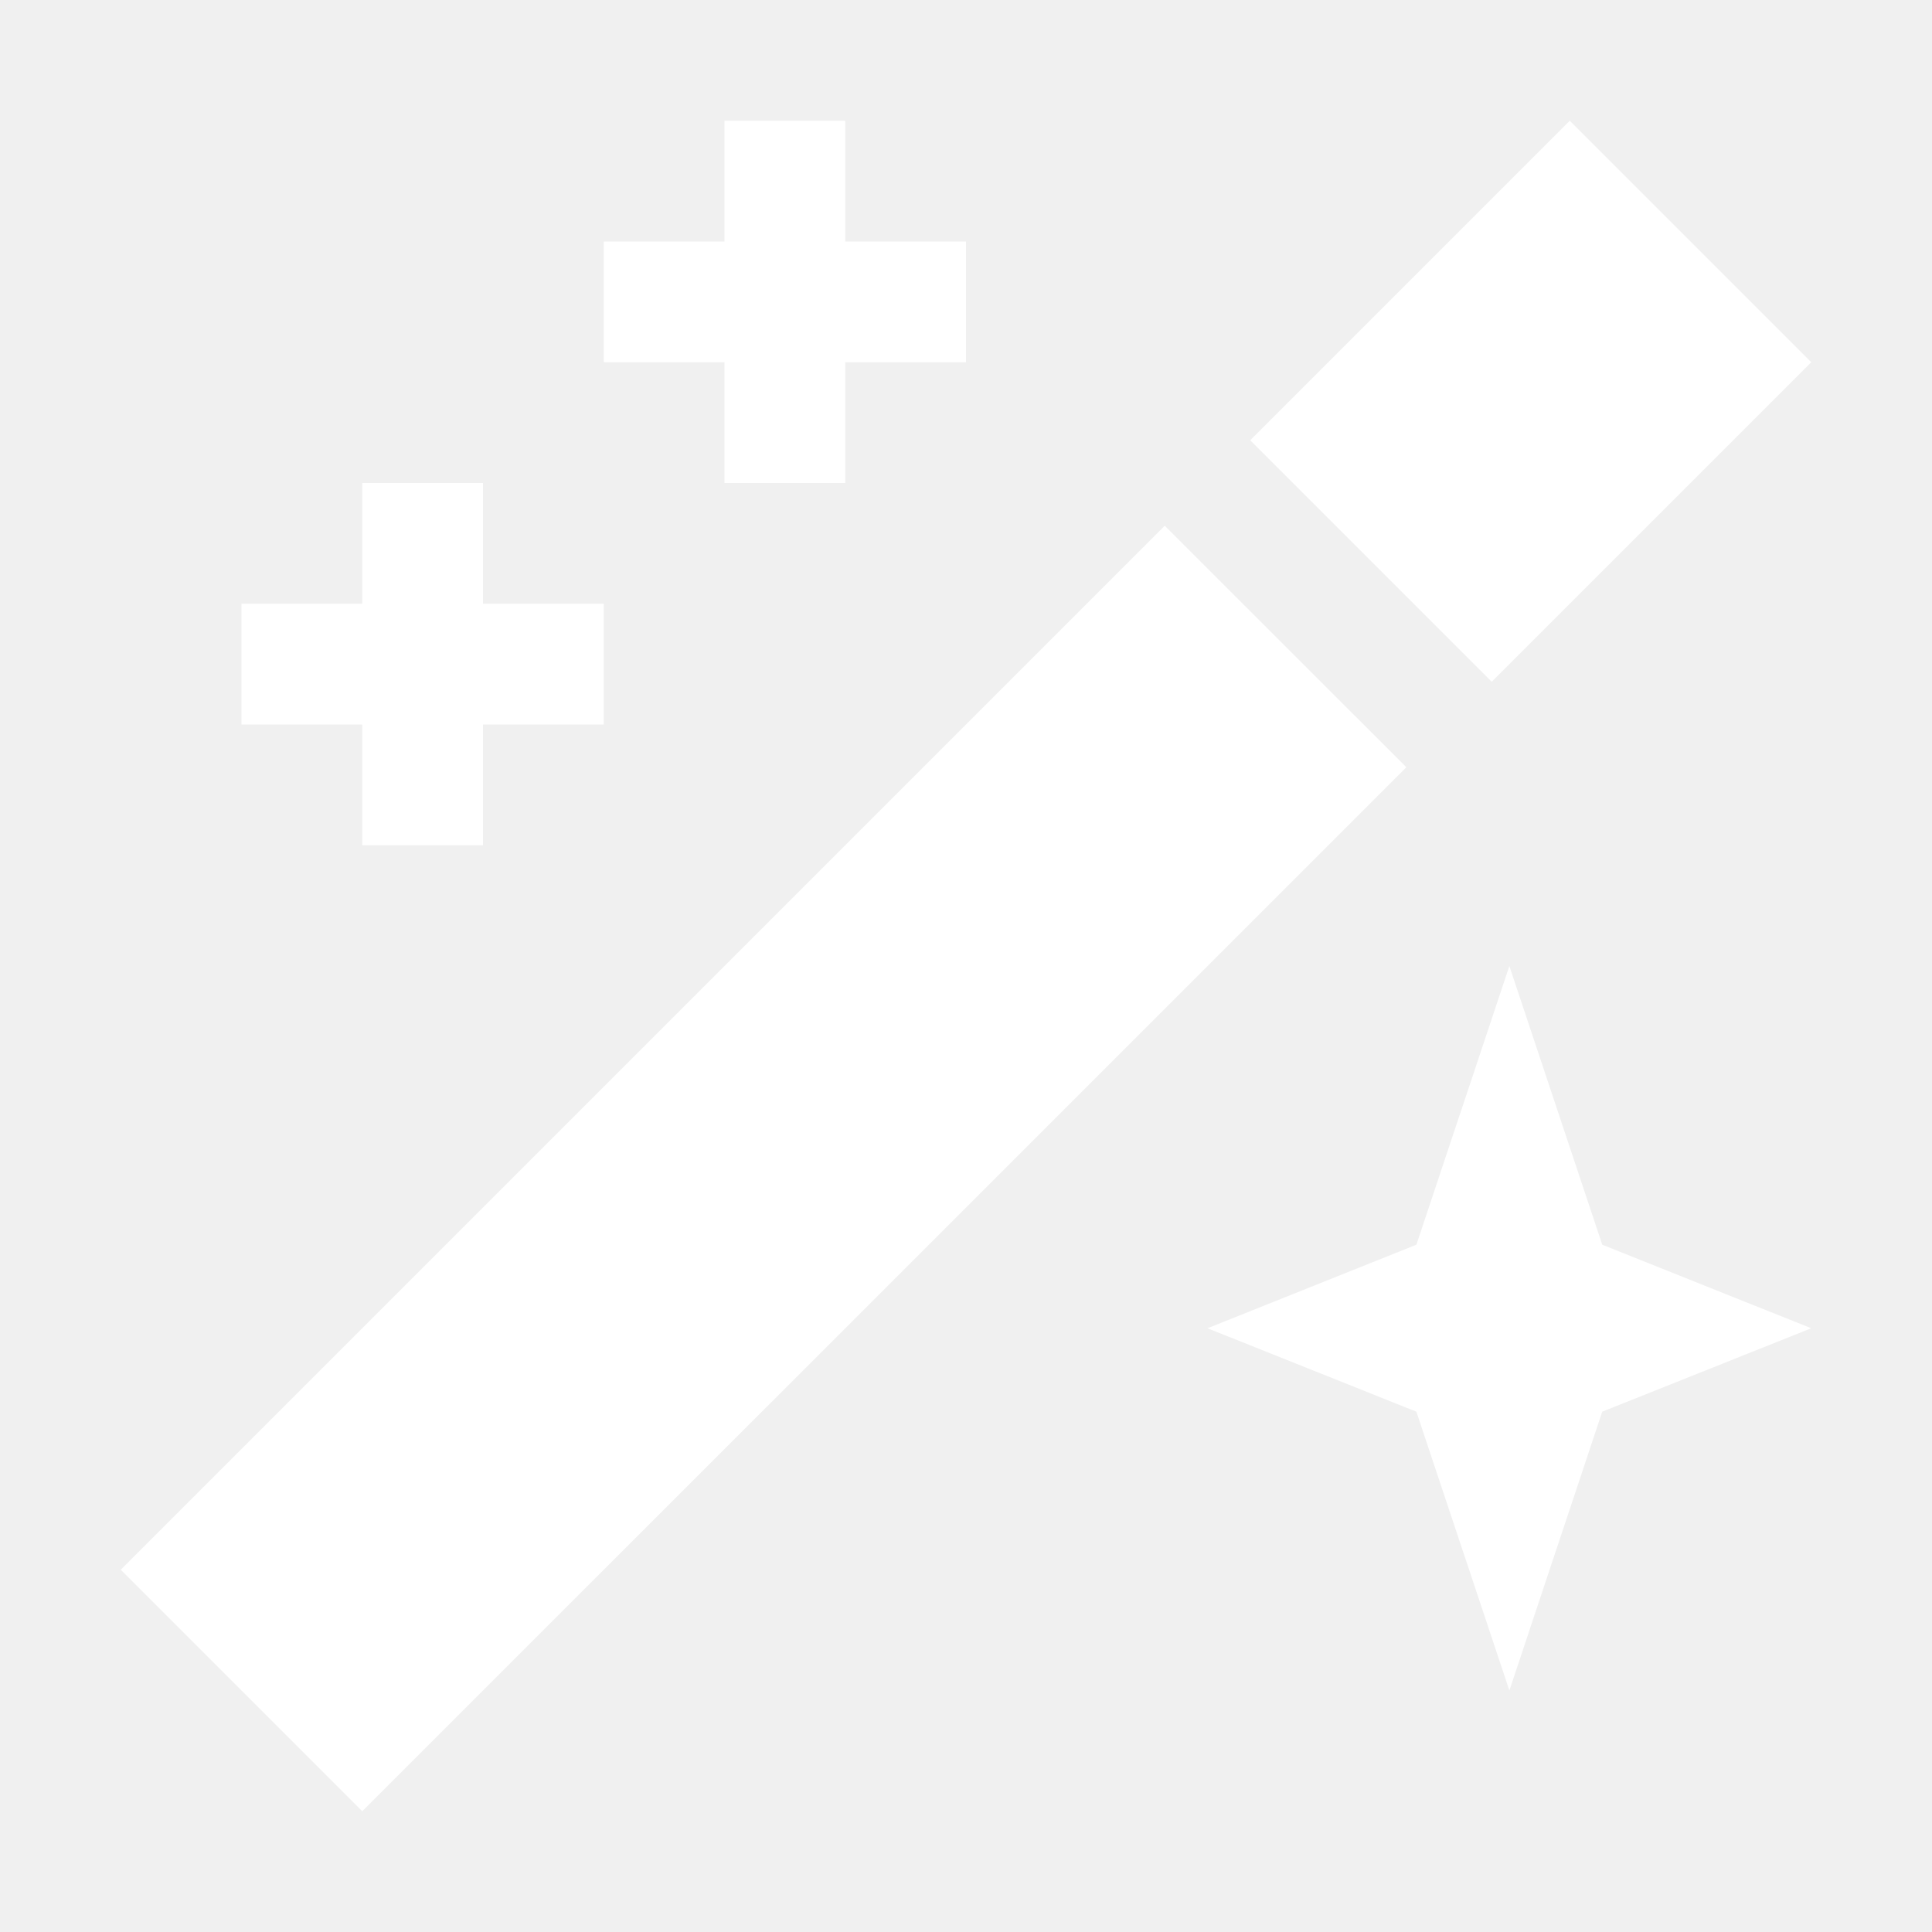
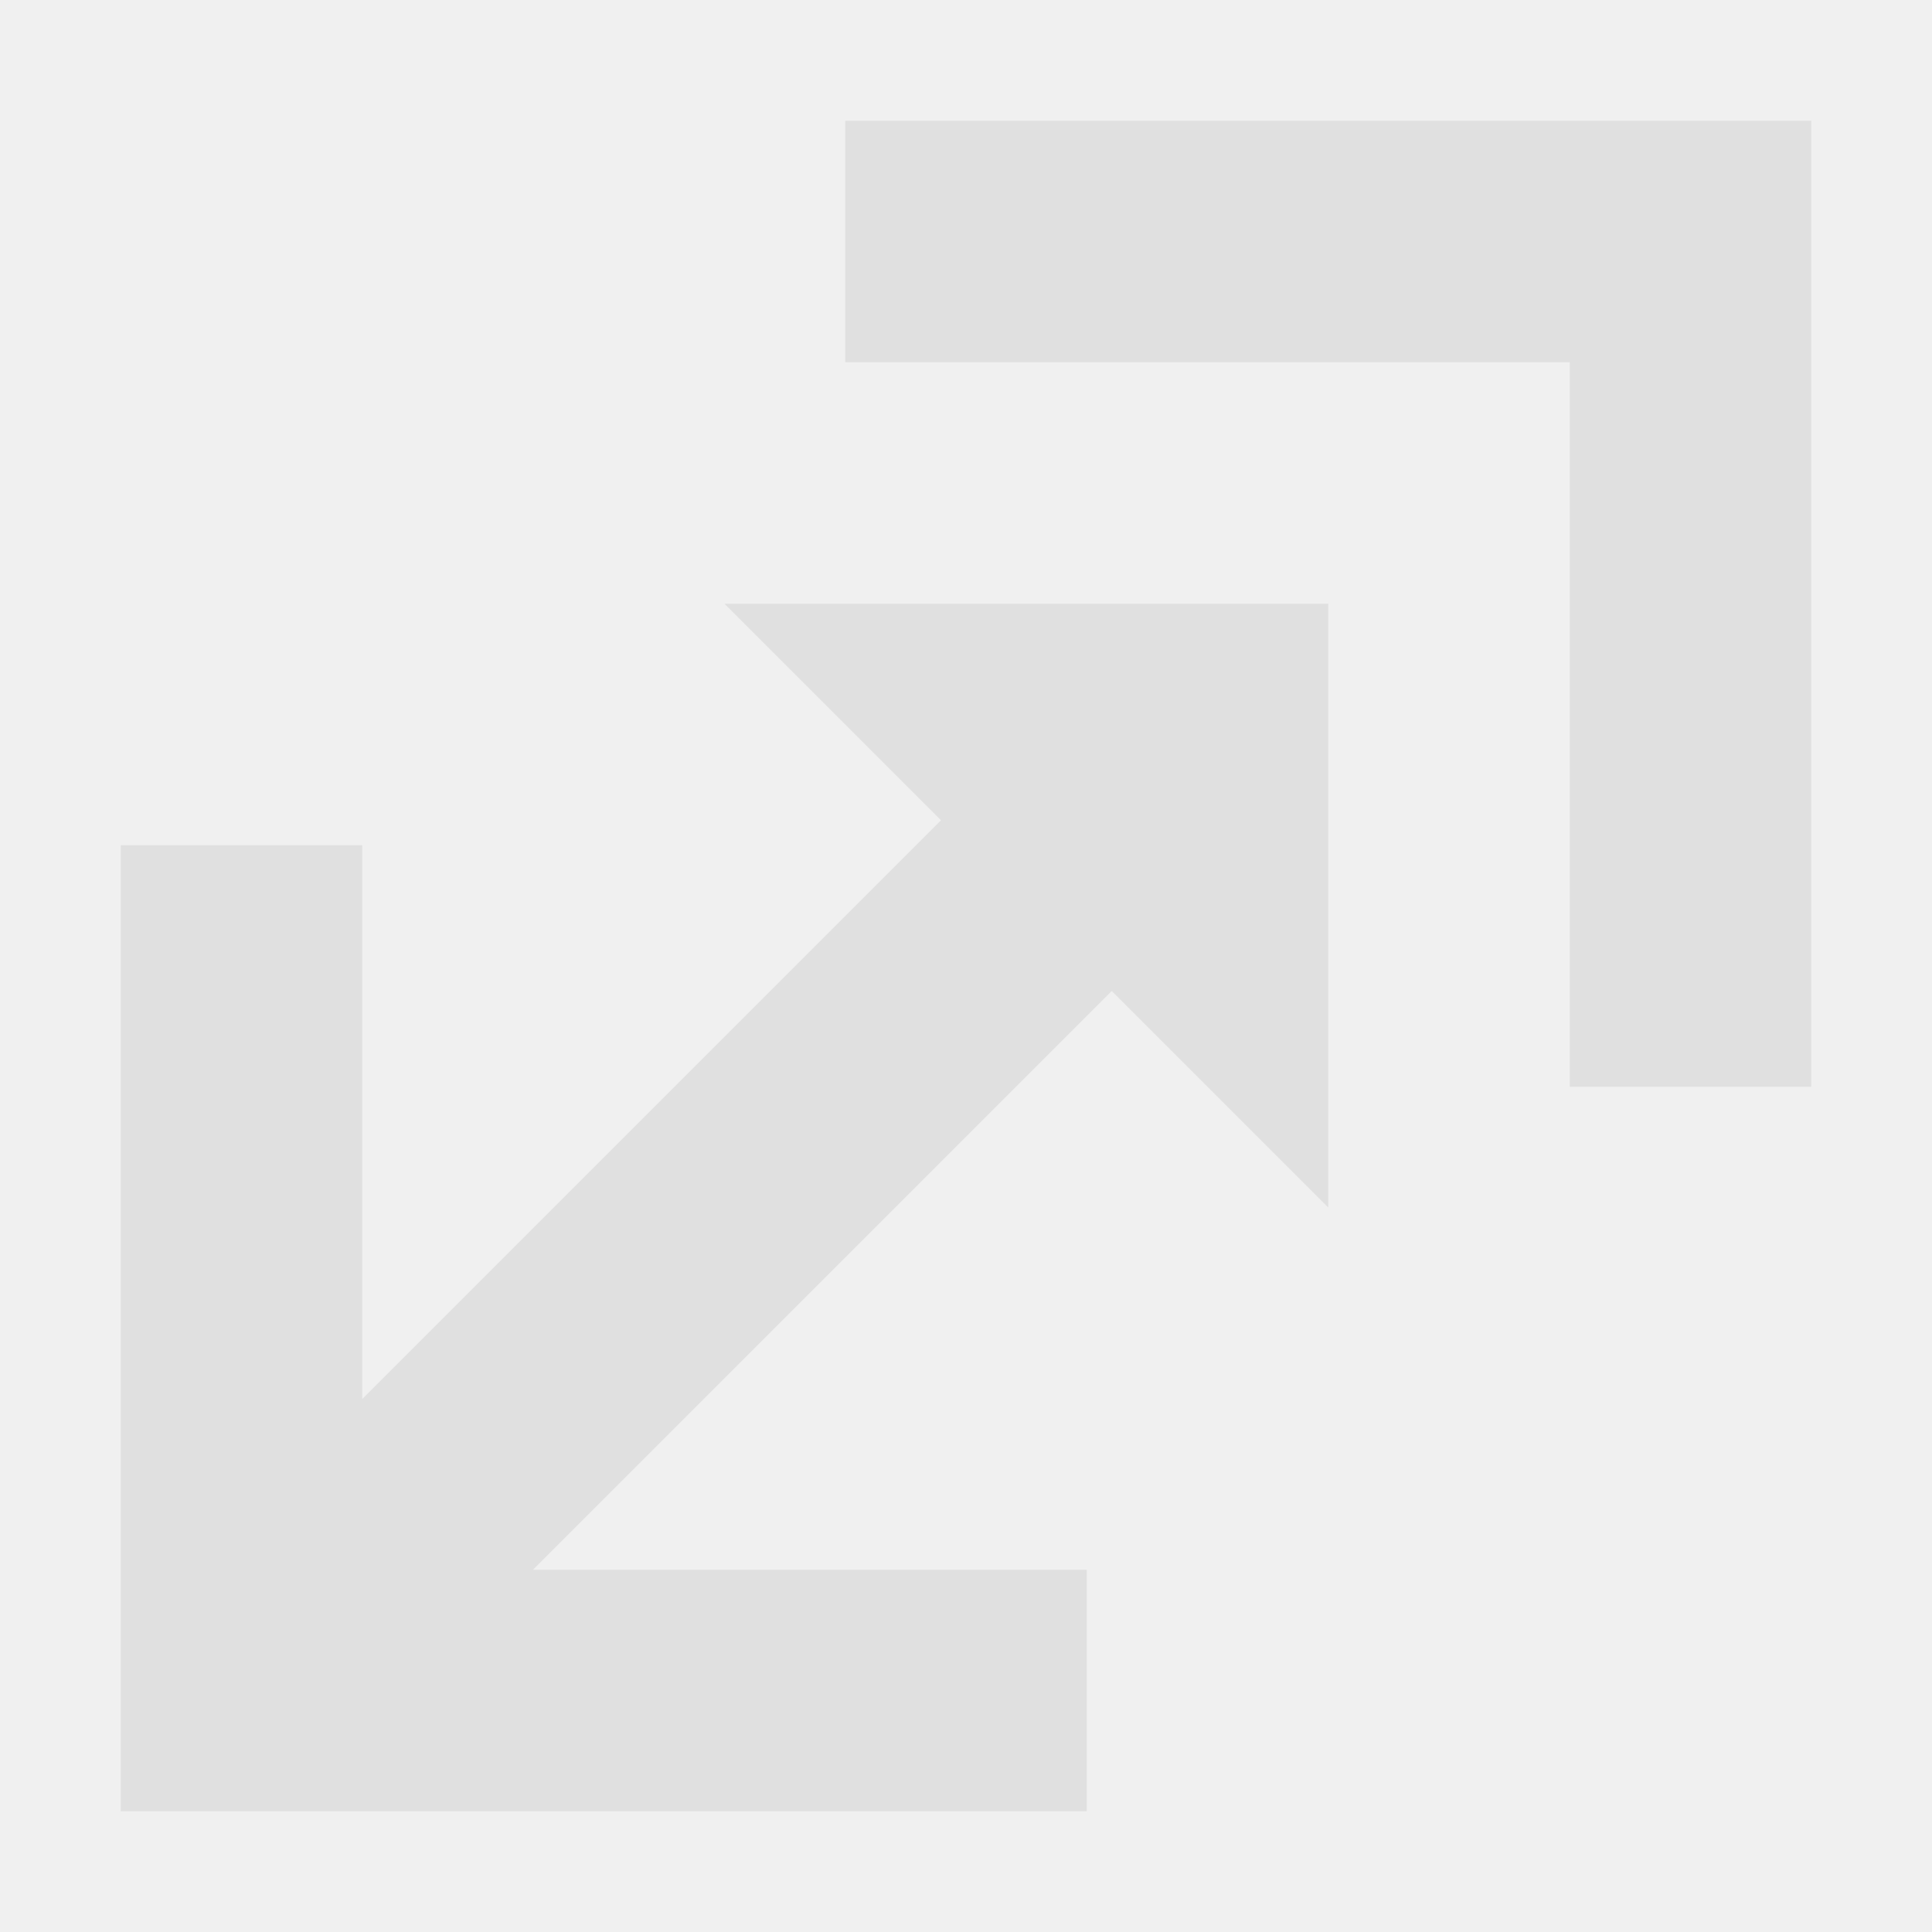
- <svg xmlns="http://www.w3.org/2000/svg" width="16" height="16" fill="none" viewBox="0 0 16 16" version="1.1" id="svg1">
+ <svg xmlns="http://www.w3.org/2000/svg" width="16" height="16" version="1.1" id="svg1">
  <defs id="defs1" />
-   <g fill="#e0e0e0" id="g1" style="fill:#ffffff;fill-opacity:1">
-     <path d="M11.647 6.354 3 15l-2-2 8.646-8.646zM13.269 10.308 15 11l-1.731.691L12.5 14l-.77-2.309L10 11l1.73-.692L12.5 8zM4 5h1v1H4v1H3V6H2V5h1V4h1zM15 3l-2.646 2.646-2-2L13 1zM7 2h1v1H7v1H6V3H5V2h1V1h1z" id="path1" style="fill:#ffffff;fill-opacity:1" />
-   </g>
+   <path fill="#c38ef1" d="m7 1v2h6v6h2v-8zm-1 4 1.793 1.793-4.793 4.793v-4.586h-2v8h8v-2h-4.586l4.793-4.793 1.793 1.793v-5h-5z" id="path1" style="fill:#e0e0e0;fill-opacity:1" />
</svg>
